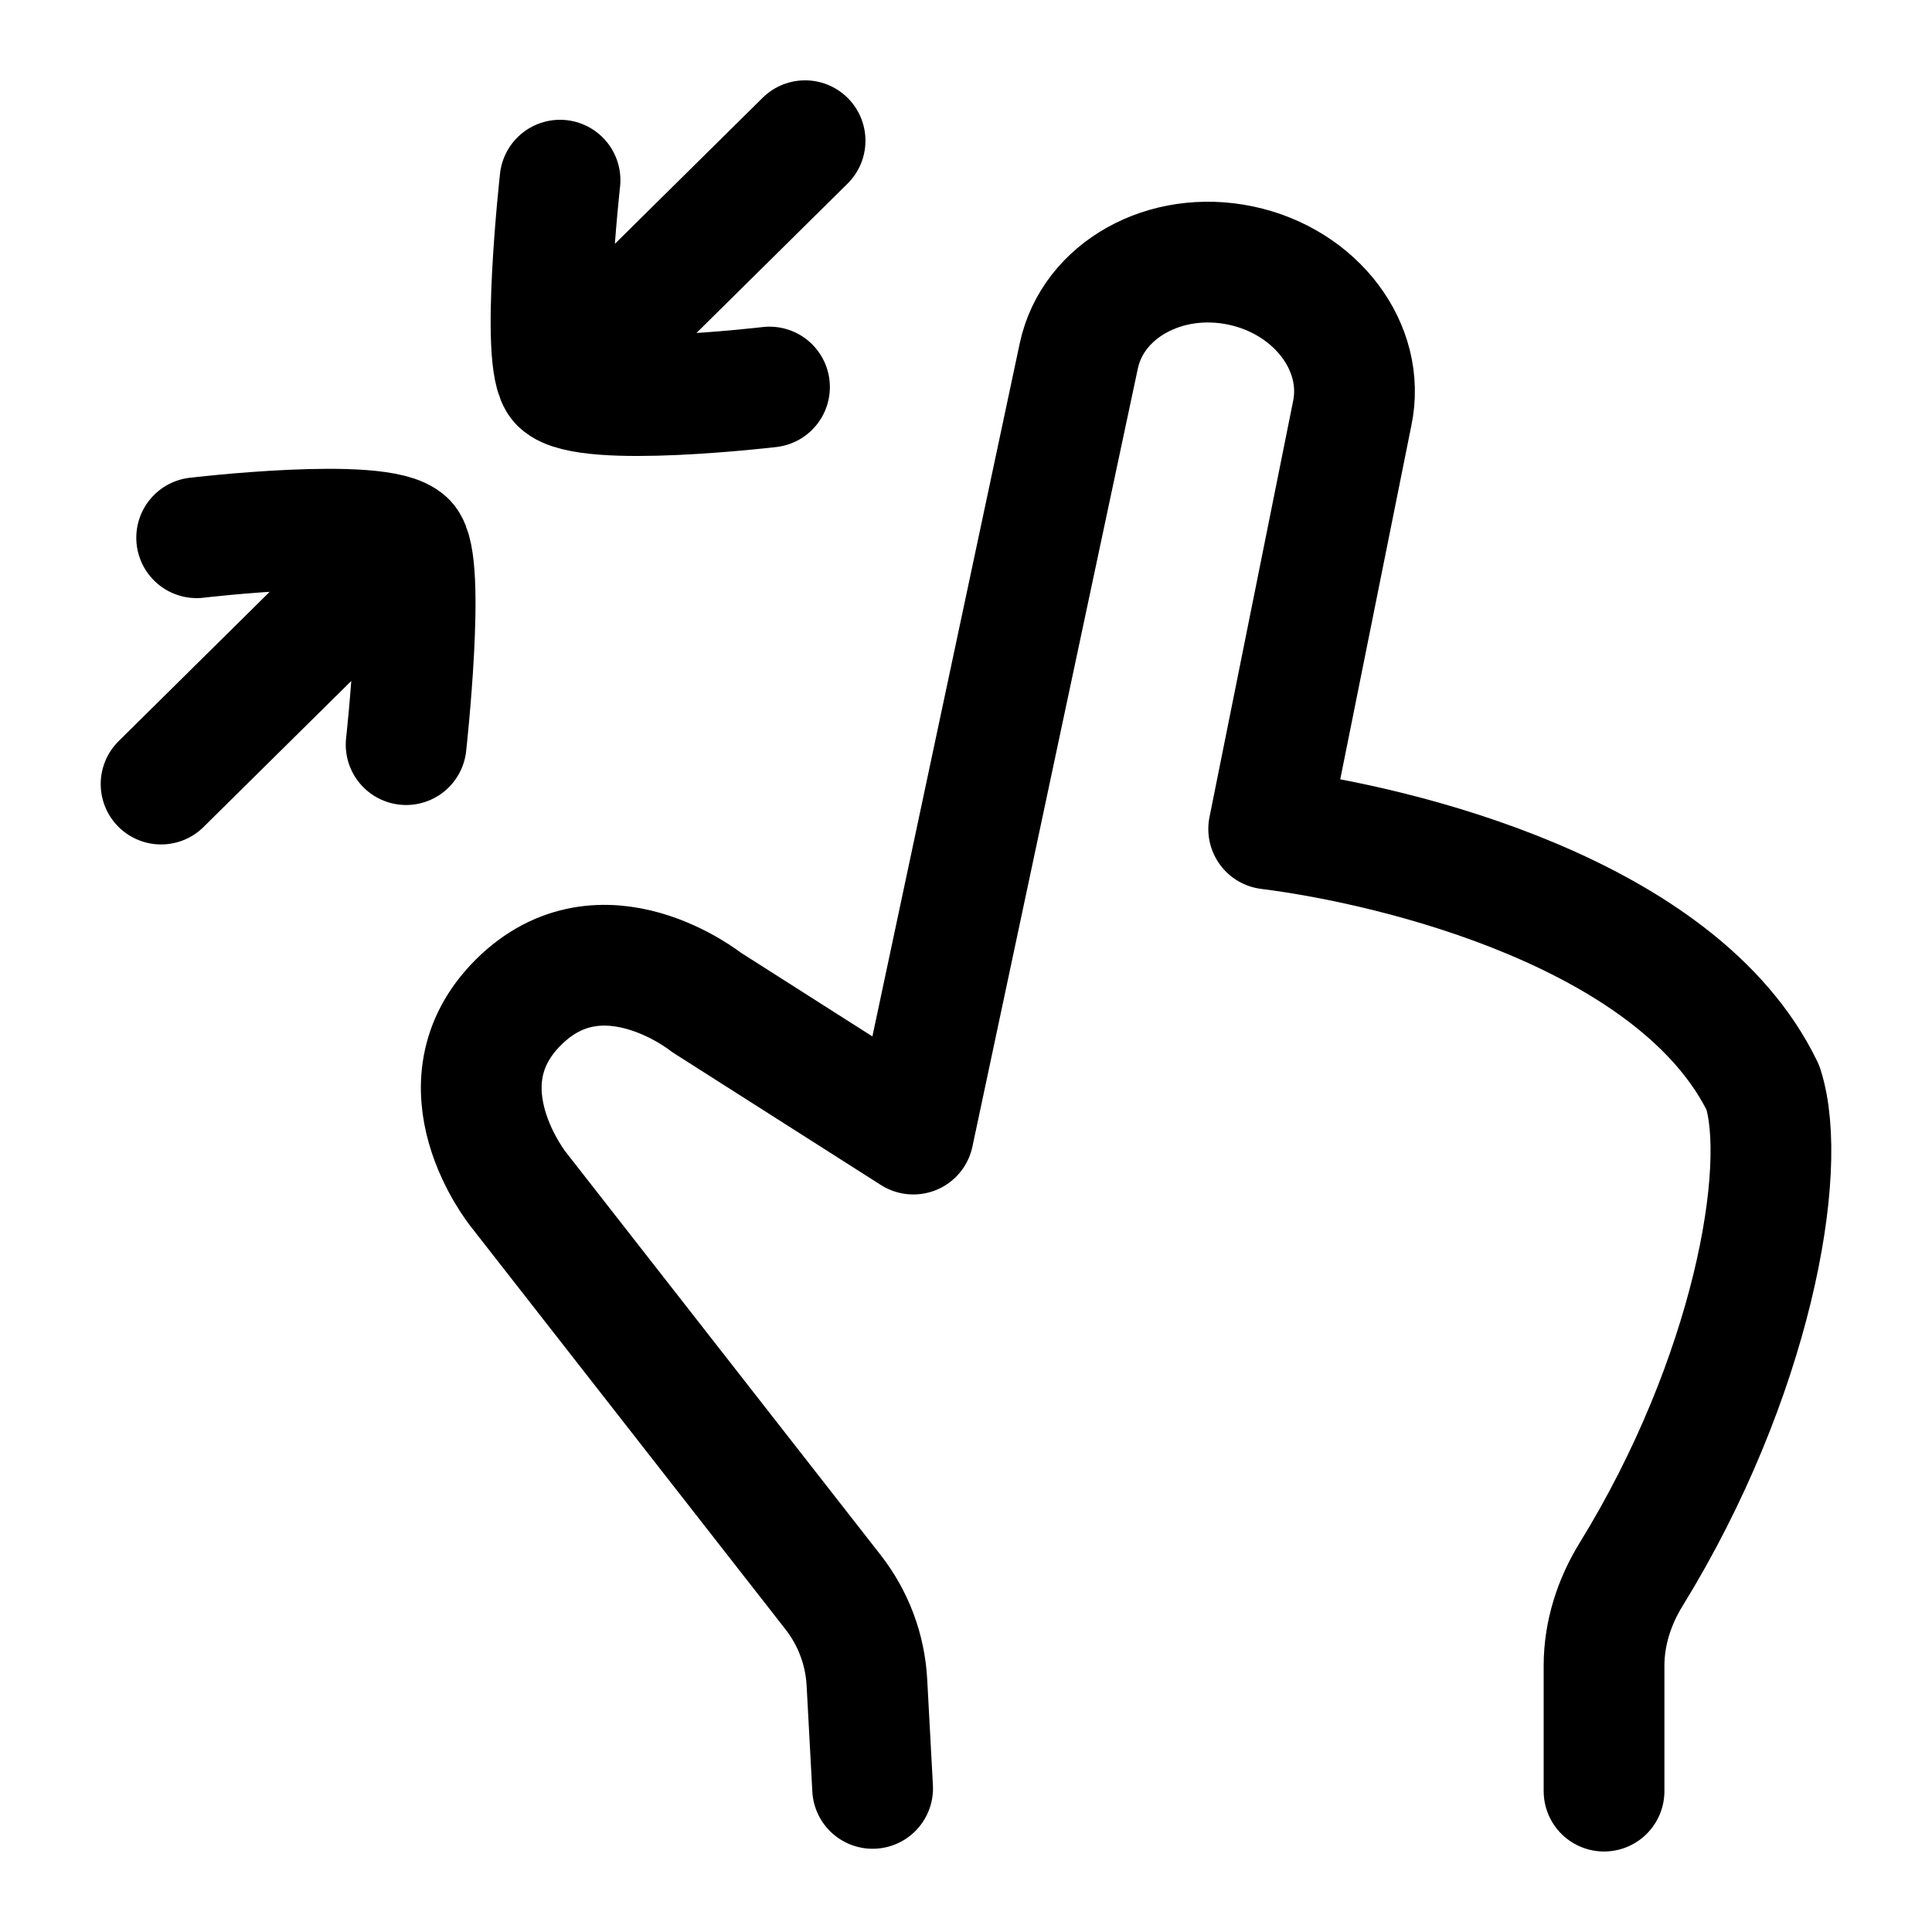
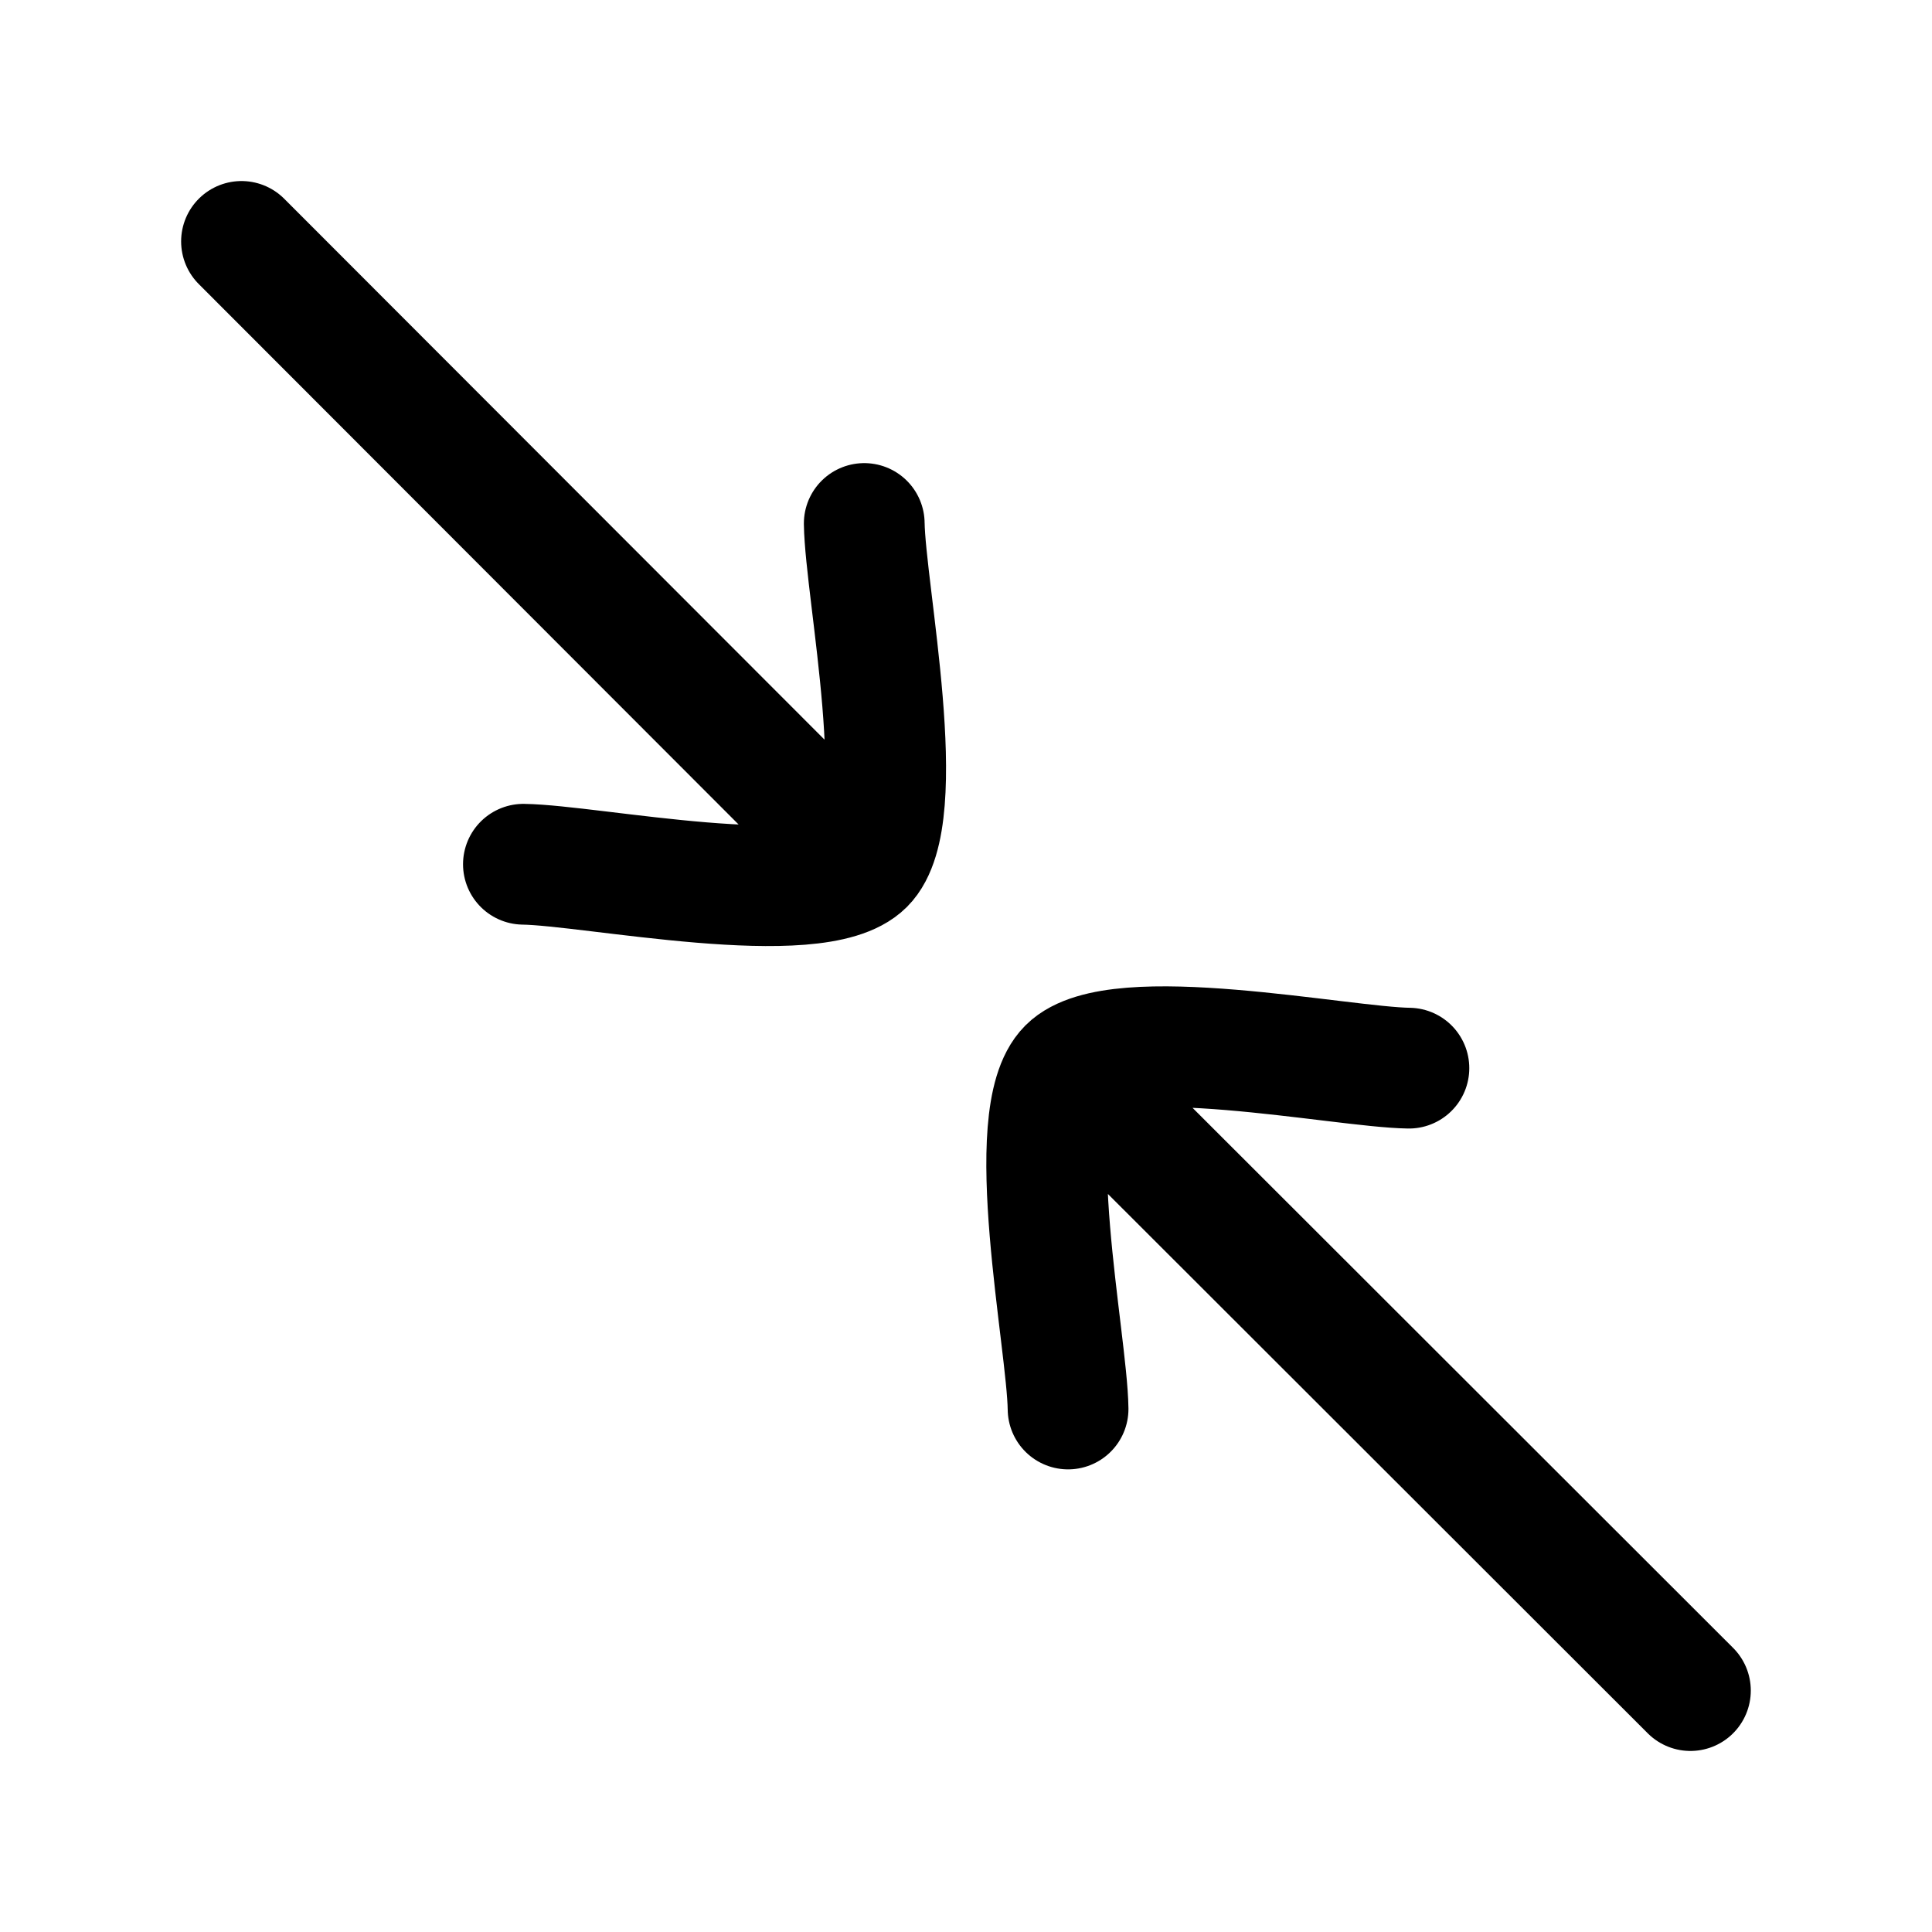
<svg xmlns="http://www.w3.org/2000/svg" width="24" height="24" viewBox="0 0 24 24" fill="none">
-   <path d="M19.926 22.25V20.691C19.926 20.289 20.052 19.898 20.264 19.555C21.758 17.128 22.228 14.526 21.9 13.512C20.857 11.351 17.376 10.501 15.76 10.298L16.797 5.139C16.971 4.32 16.351 3.497 15.414 3.299C14.476 3.101 13.575 3.604 13.401 4.422L11.346 14.088L8.775 12.451C8.775 12.451 7.48 11.415 6.44 12.451C5.401 13.486 6.44 14.776 6.44 14.776L10.349 19.779C10.6 20.101 10.747 20.491 10.769 20.898L10.84 22.216" stroke="currentColor" stroke-linecap="round" stroke-linejoin="round" stroke-width="1.5" />
-   <path d="M6.957 2.238C6.957 2.238 6.705 4.509 6.957 4.757M6.957 4.757C7.283 5.078 9.559 4.808 9.559 4.808M6.957 4.757L10.001 1.748M5.045 9.25C5.045 9.25 5.297 6.979 5.045 6.731M5.045 6.731C4.719 6.41 2.443 6.68 2.443 6.68M5.045 6.731L2.001 9.74" stroke="currentColor" stroke-linecap="round" stroke-linejoin="round" stroke-width="1.5" />
+   <path d="M6.502 10.736C7.347 10.748 10.143 11.329 10.736 10.736C11.329 10.144 10.748 7.347 10.736 6.503M13.268 17.503C13.257 16.658 12.676 13.862 13.268 13.269C13.861 12.676 16.658 13.257 17.502 13.269M20.999 21.001L13.61 13.619M10.369 10.376L3 2.999" stroke="currentColor" stroke-linecap="round" stroke-linejoin="round" stroke-width="1.5" />
</svg>
